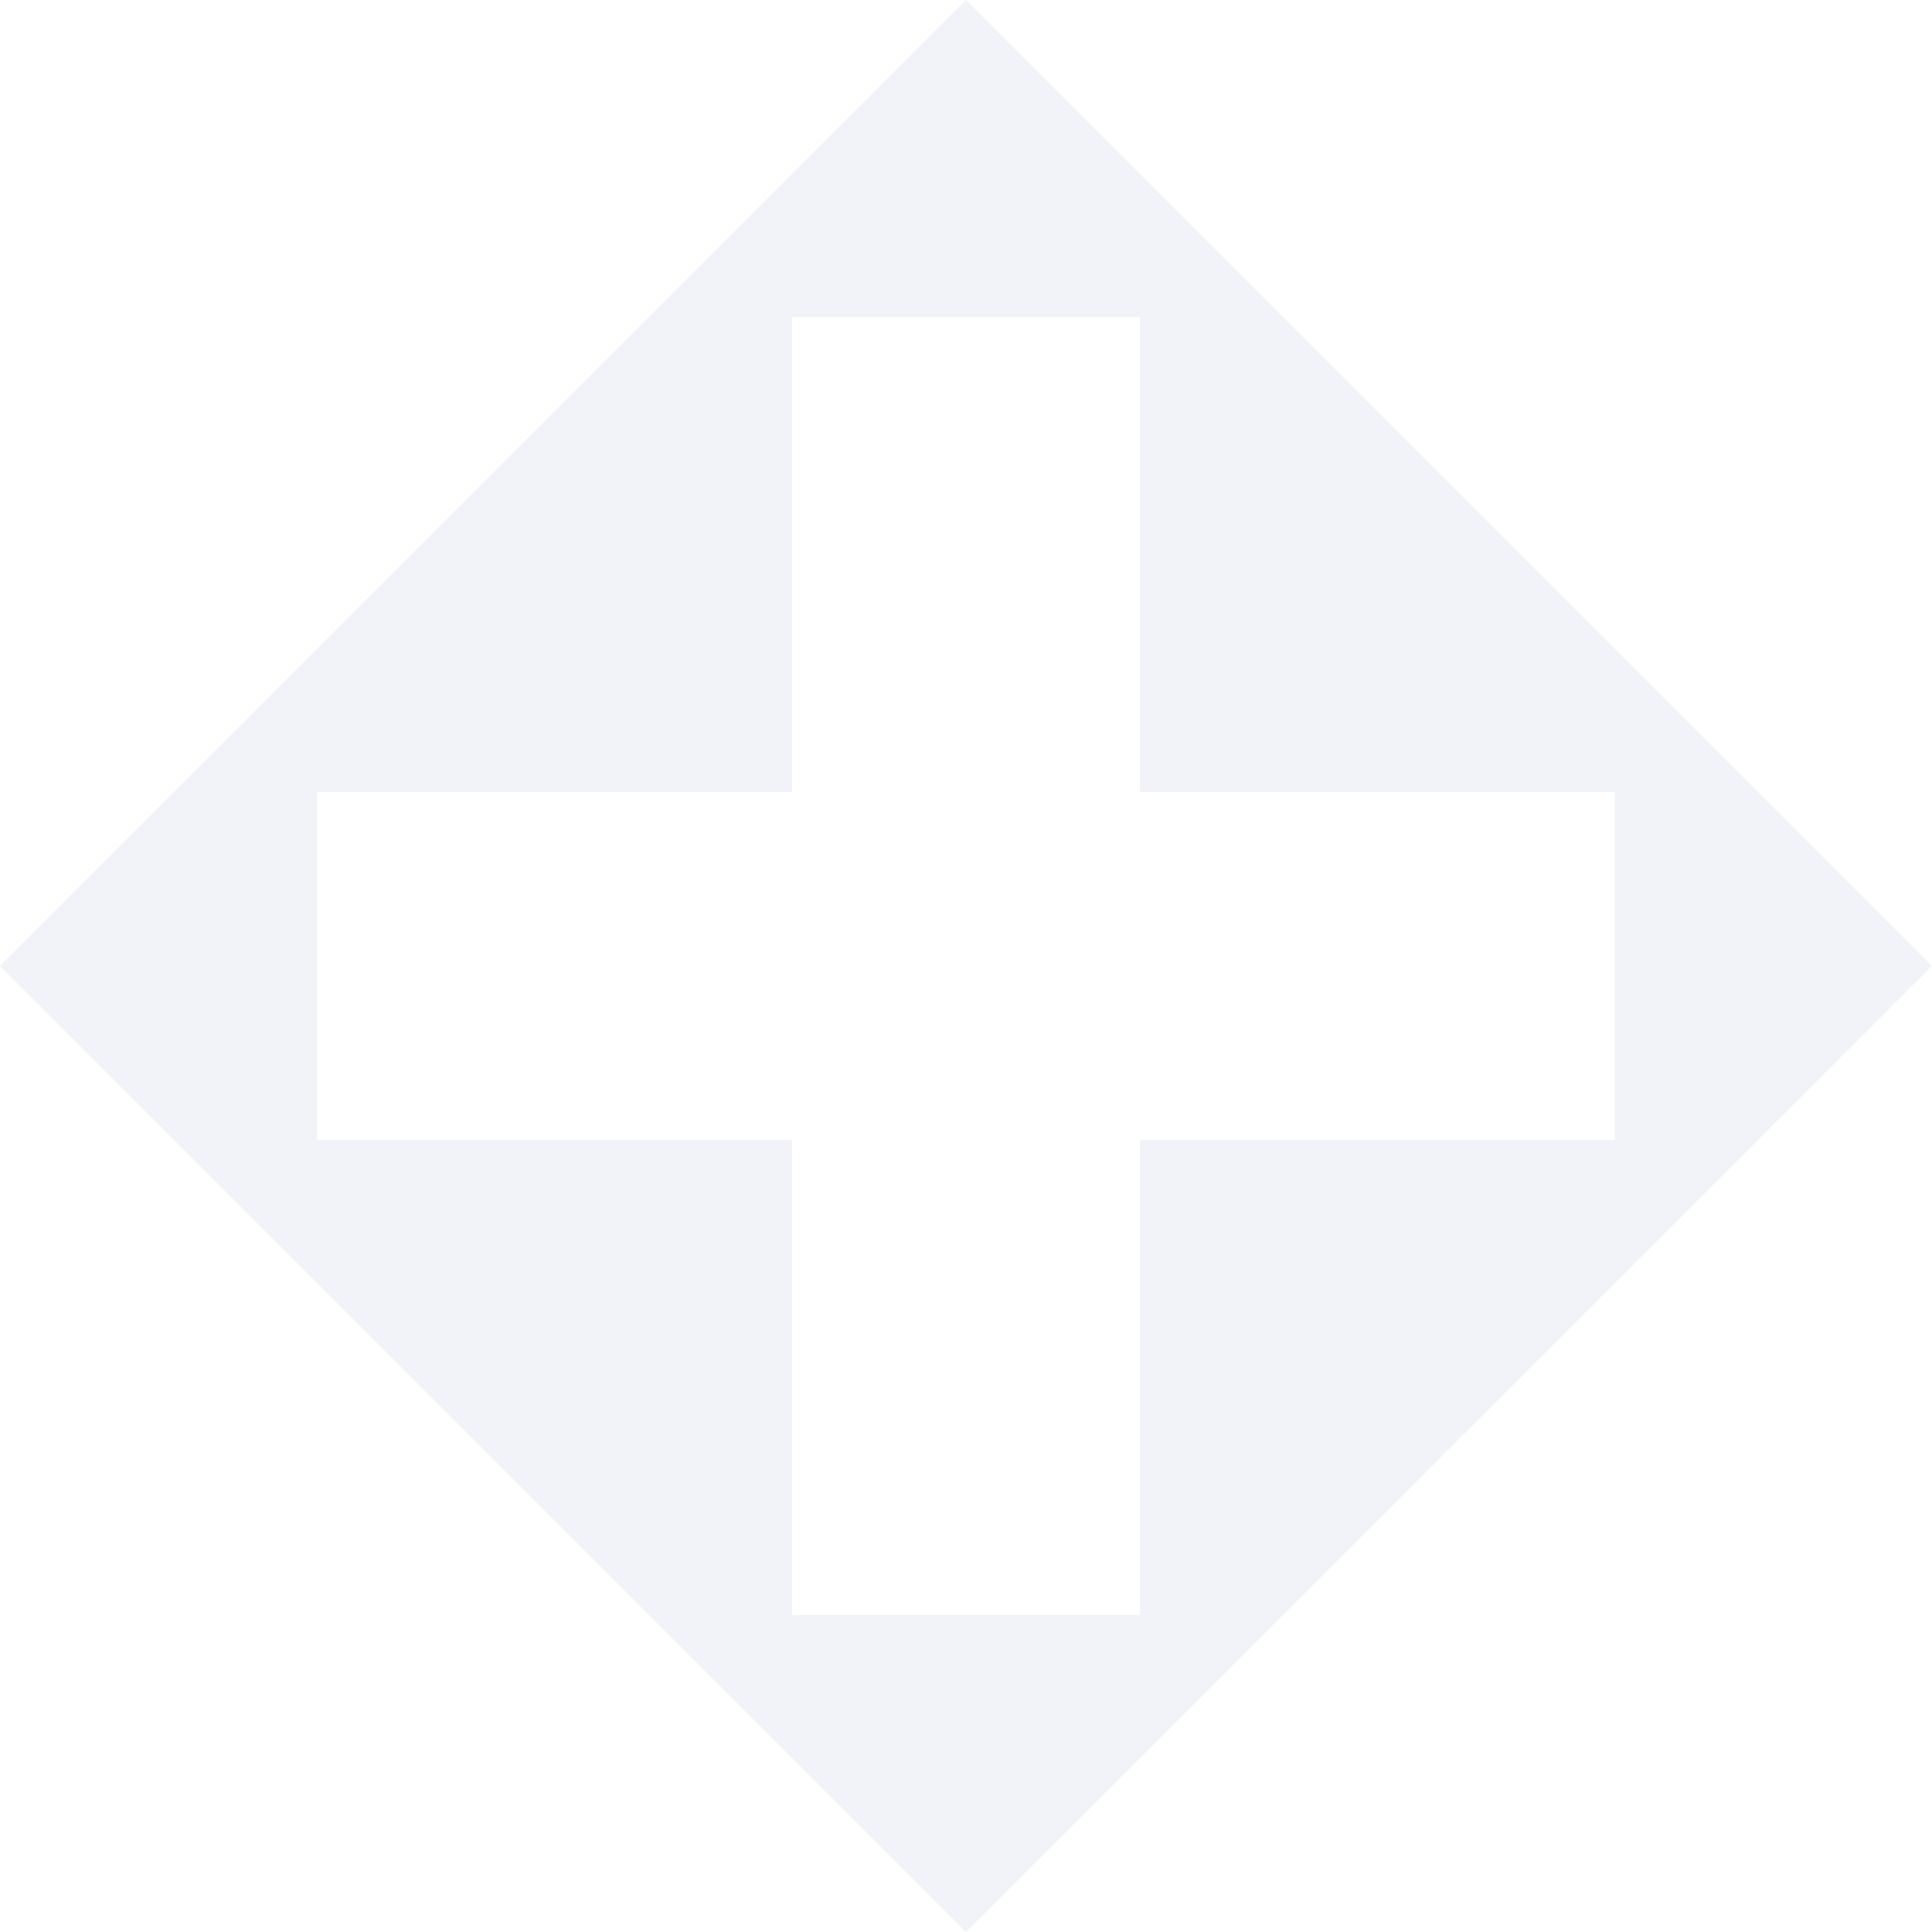
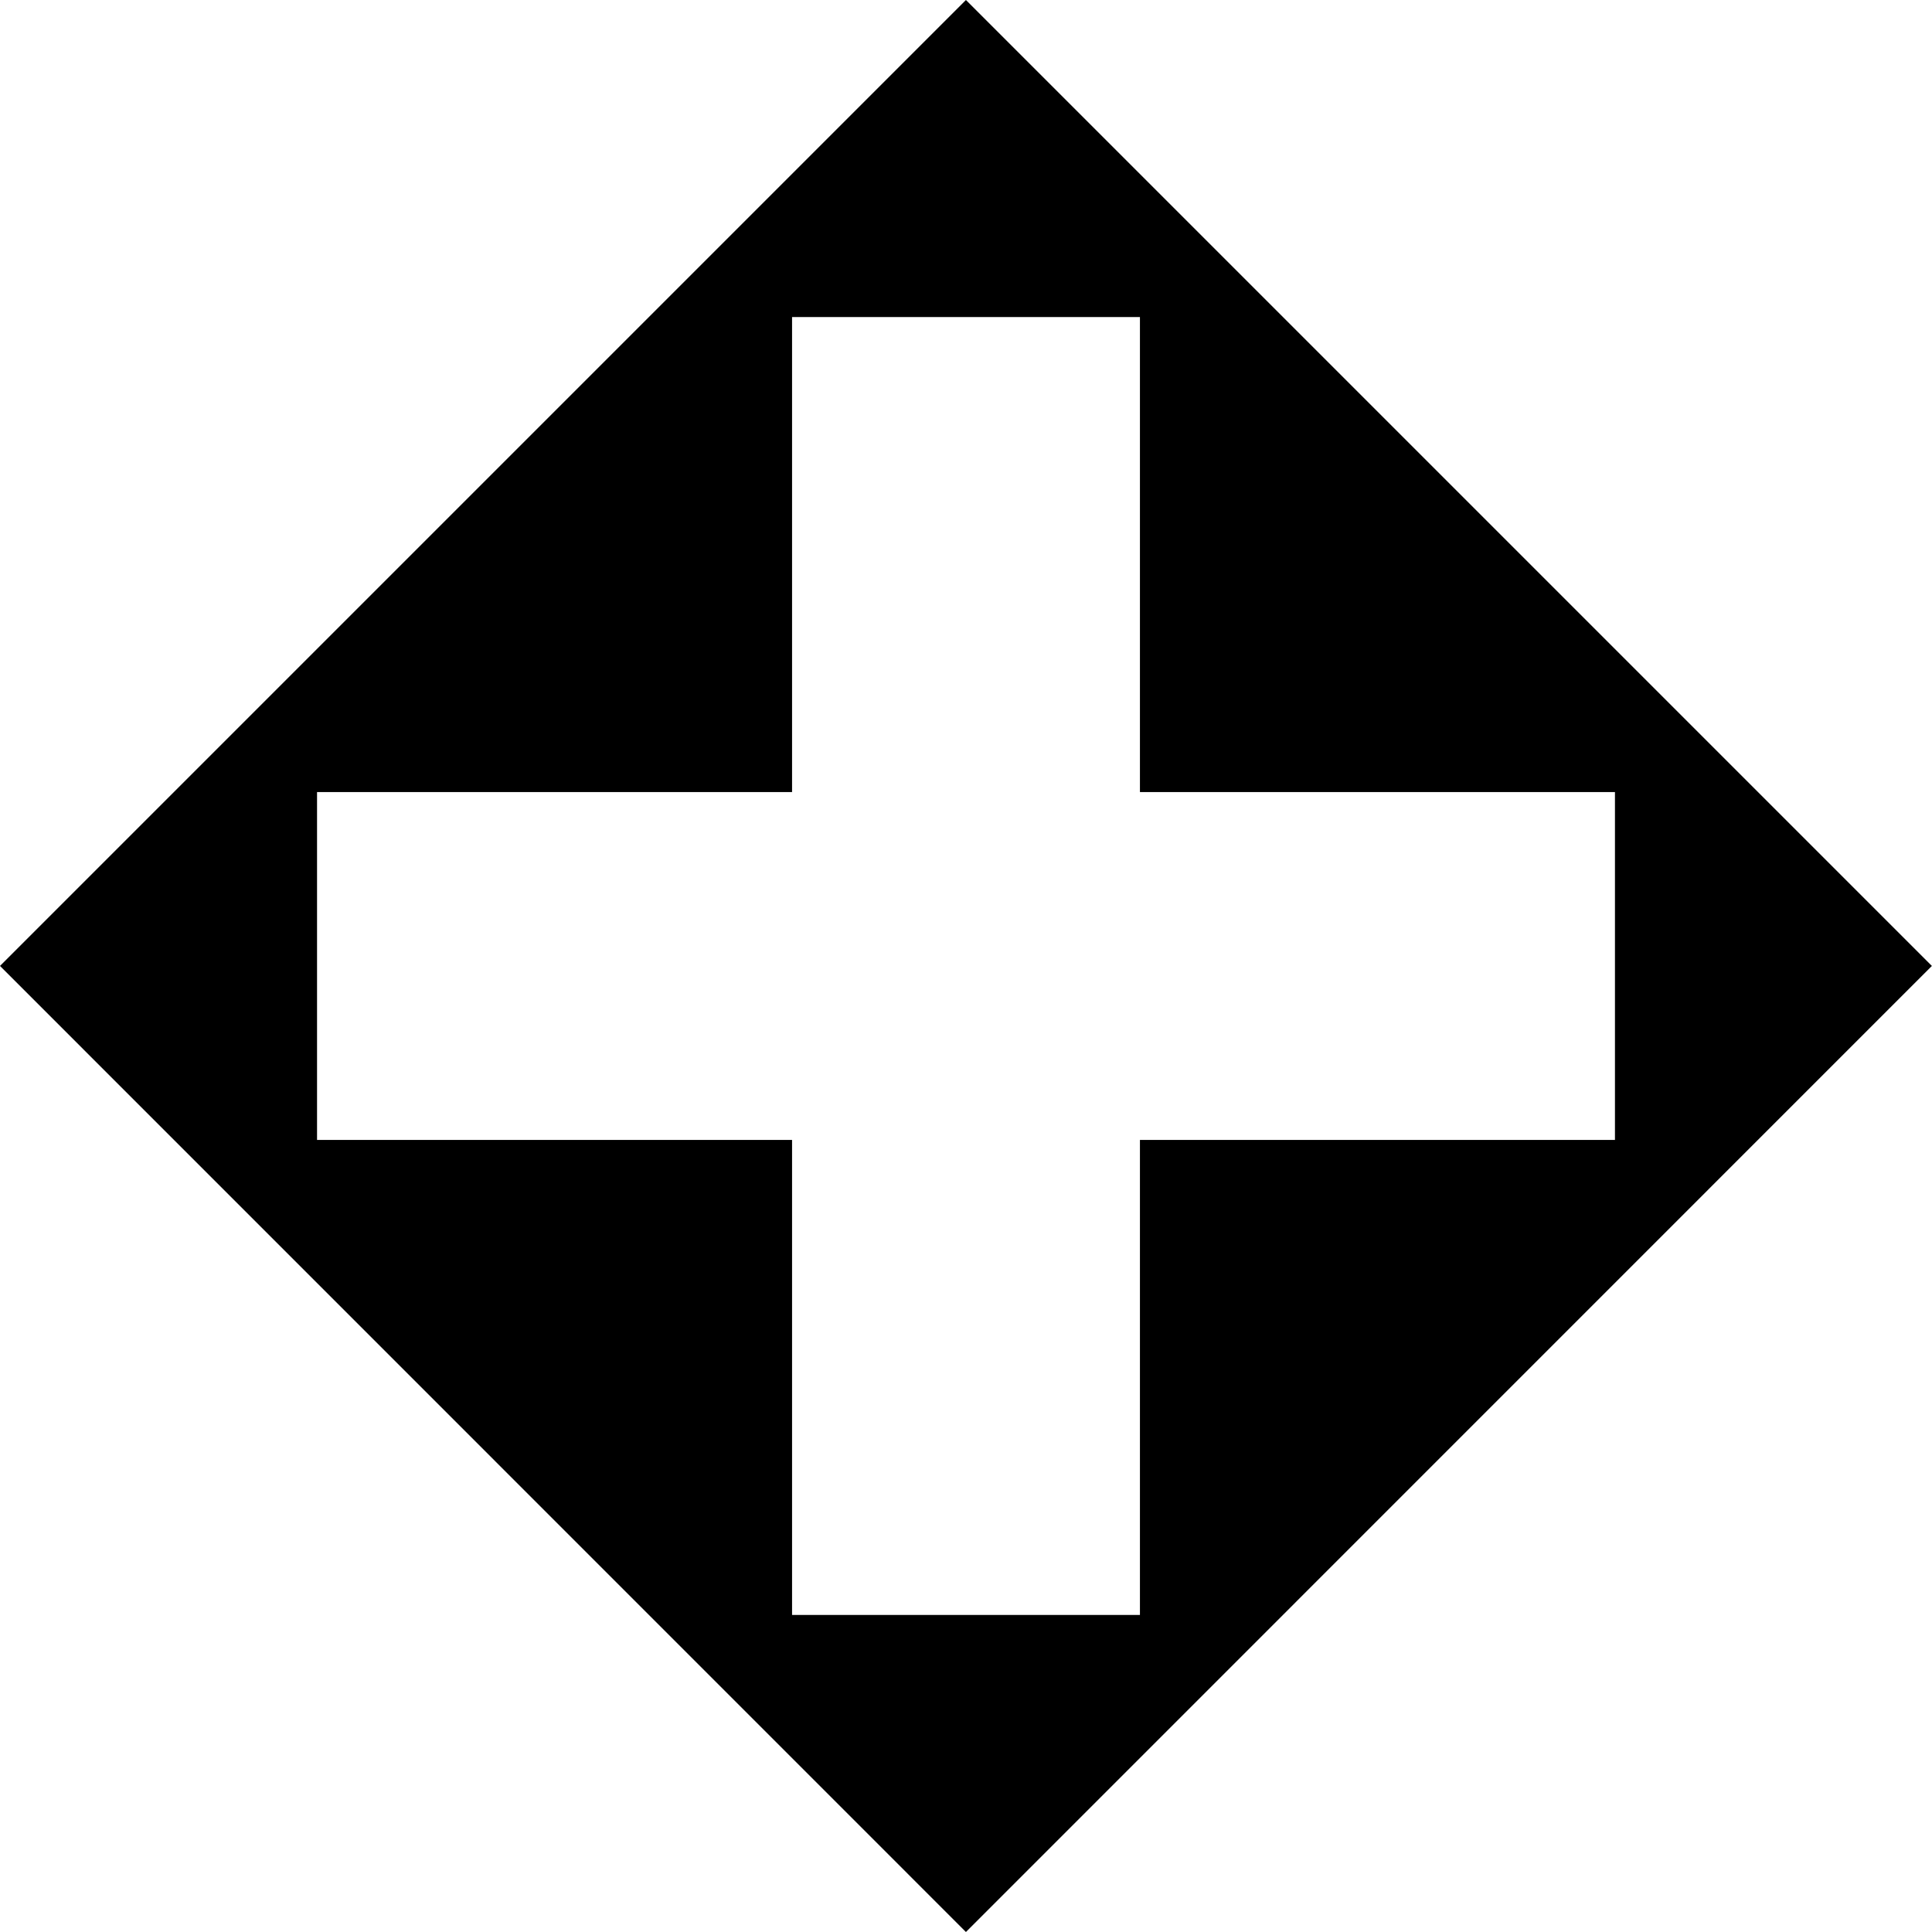
- <svg xmlns="http://www.w3.org/2000/svg" width="16.167" height="16.167" viewBox="0 0 16.167 16.167">
-   <path id="noun-add-1241915-EFF0F6" d="M0,8.083,8.083,0l8.083,8.083L8.083,16.167ZM2.653,6.628H6.628V2.653H9.539V6.628h3.975V9.539H9.539v3.975H6.628V9.539H2.653Z" fill="#eff0f6" opacity="0.8" fill-rule="evenodd" />
+ <svg xmlns="http://www.w3.org/2000/svg" data-name="deposit-disable-icon" width="16.167" height="16.167" viewBox="0 0 16.167 16.167">
+   <path id="noun-add-1241915-EFF0F6" d="M0,8.083,8.083,0l8.083,8.083L8.083,16.167ZM2.653,6.628H6.628V2.653H9.539V6.628h3.975V9.539H9.539v3.975H6.628V9.539H2.653Z" fill-rule="evenodd" />
</svg>
